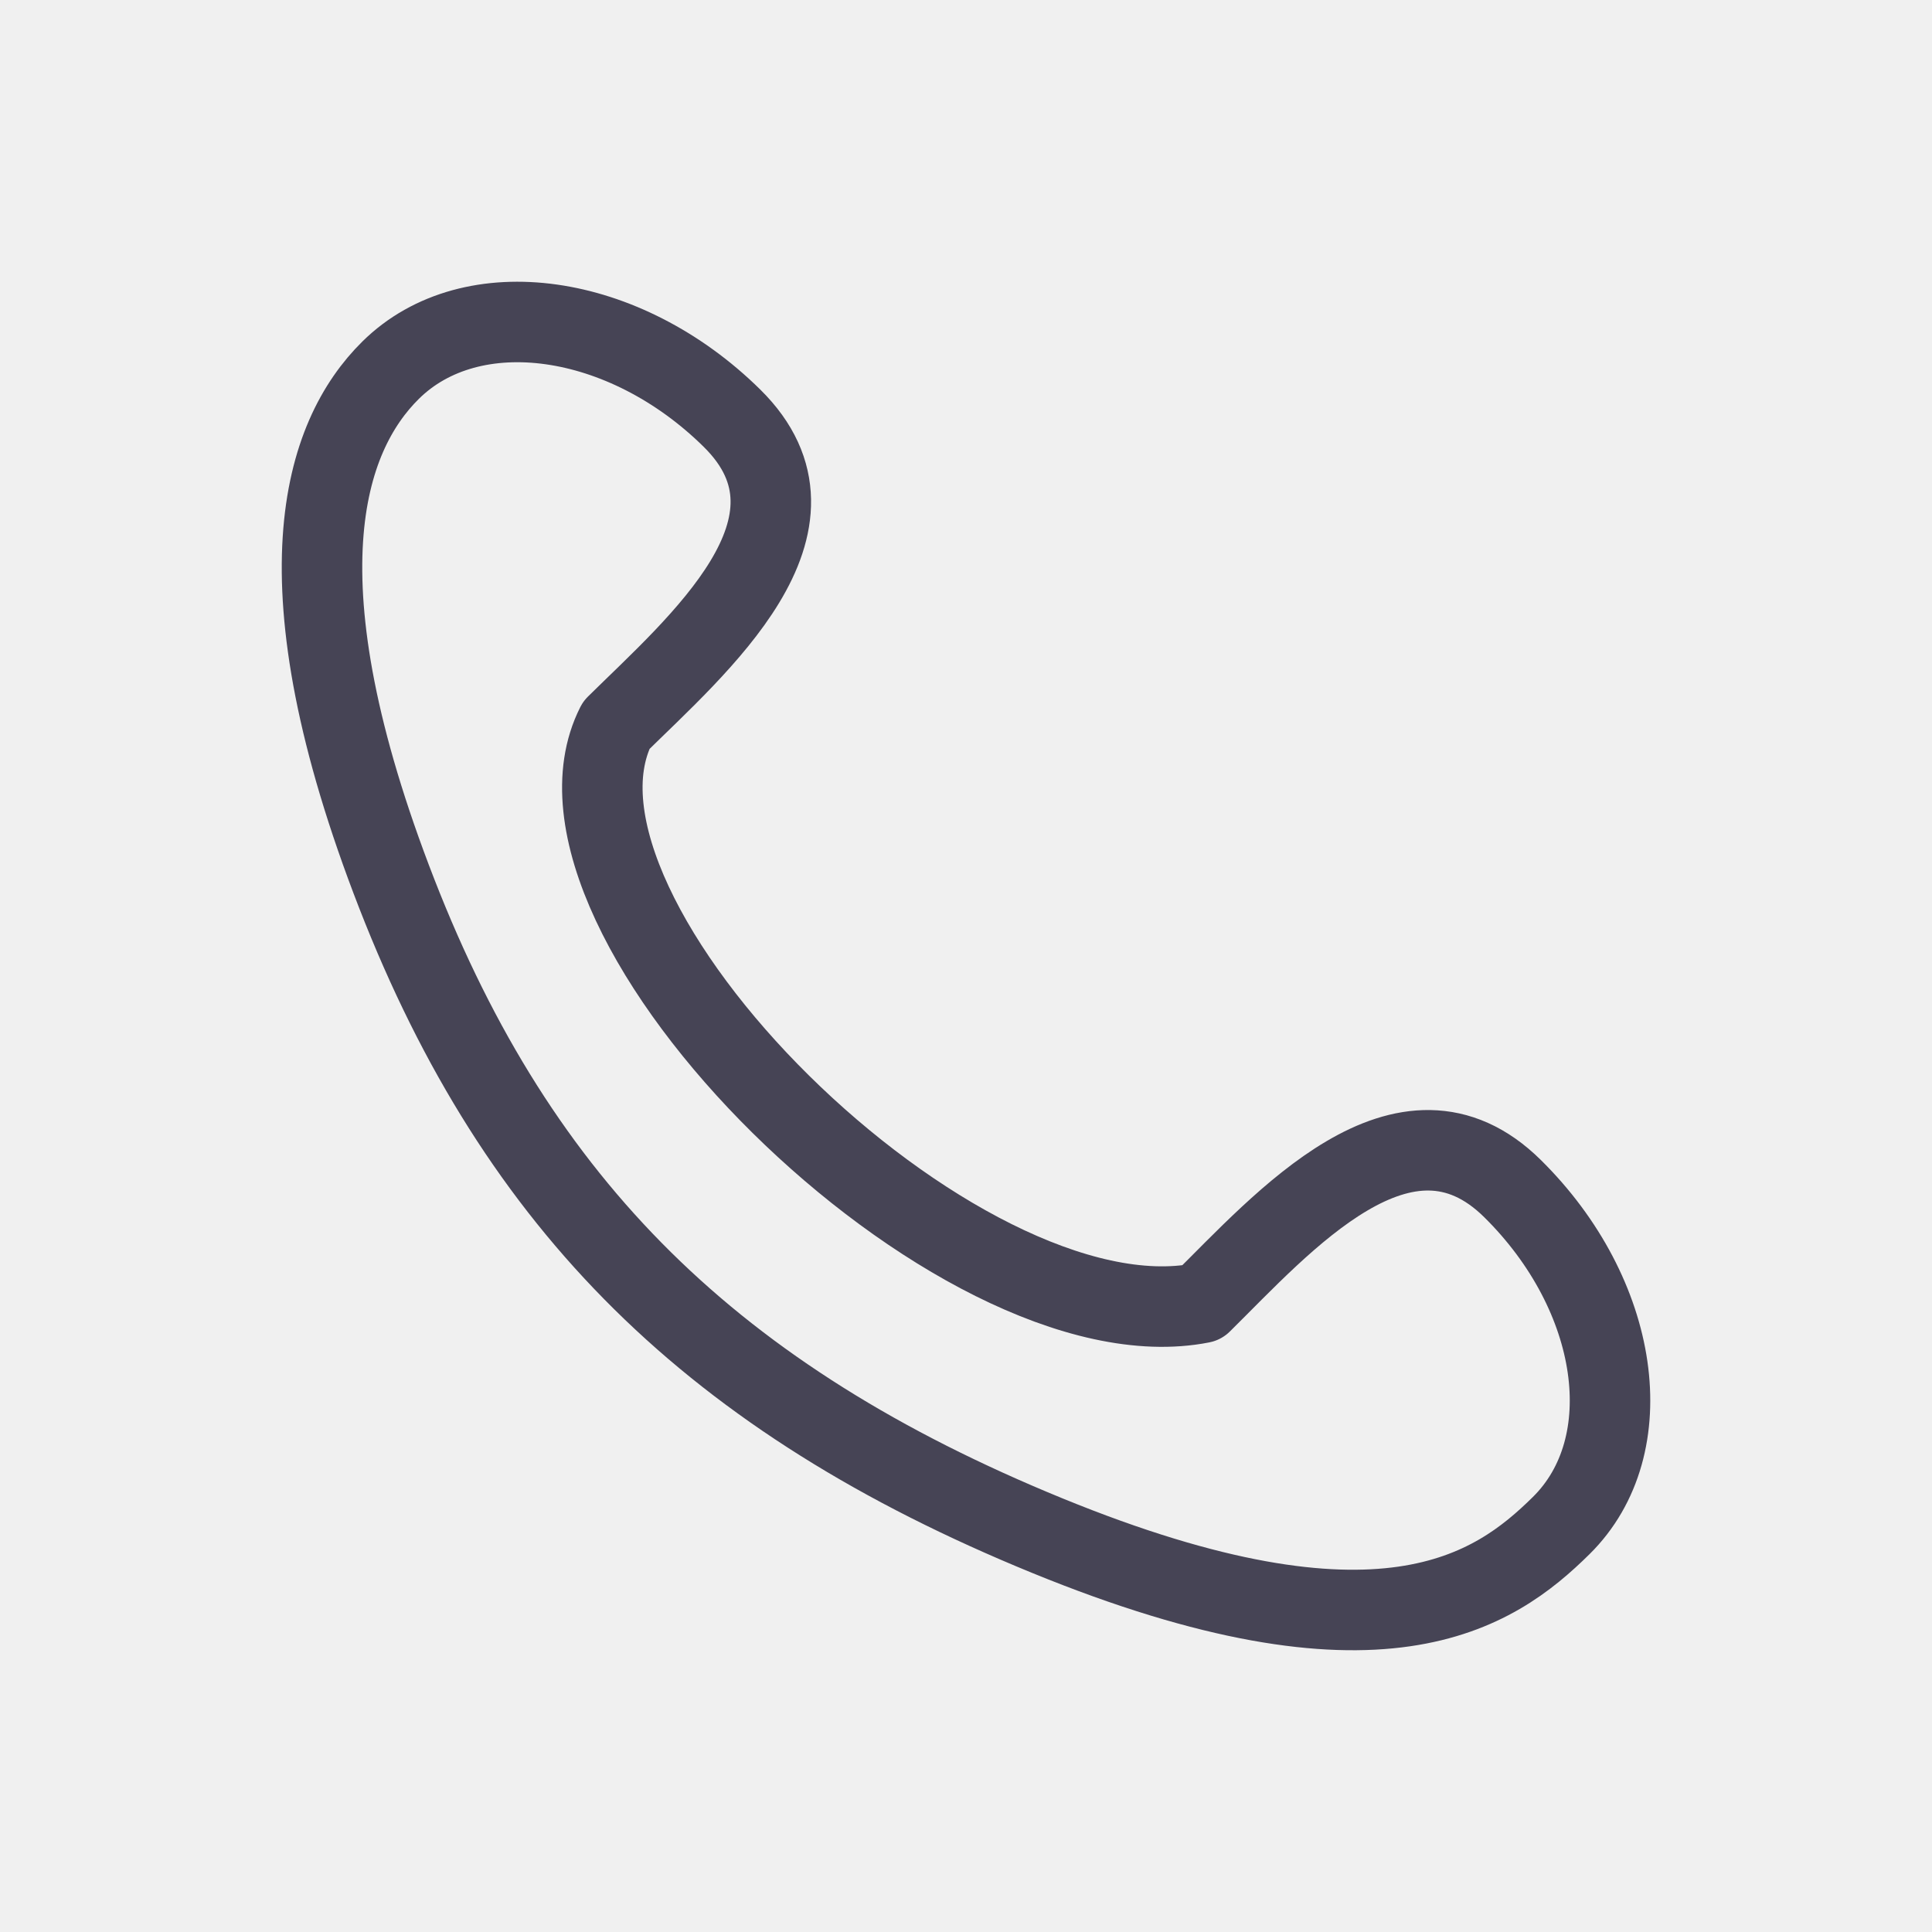
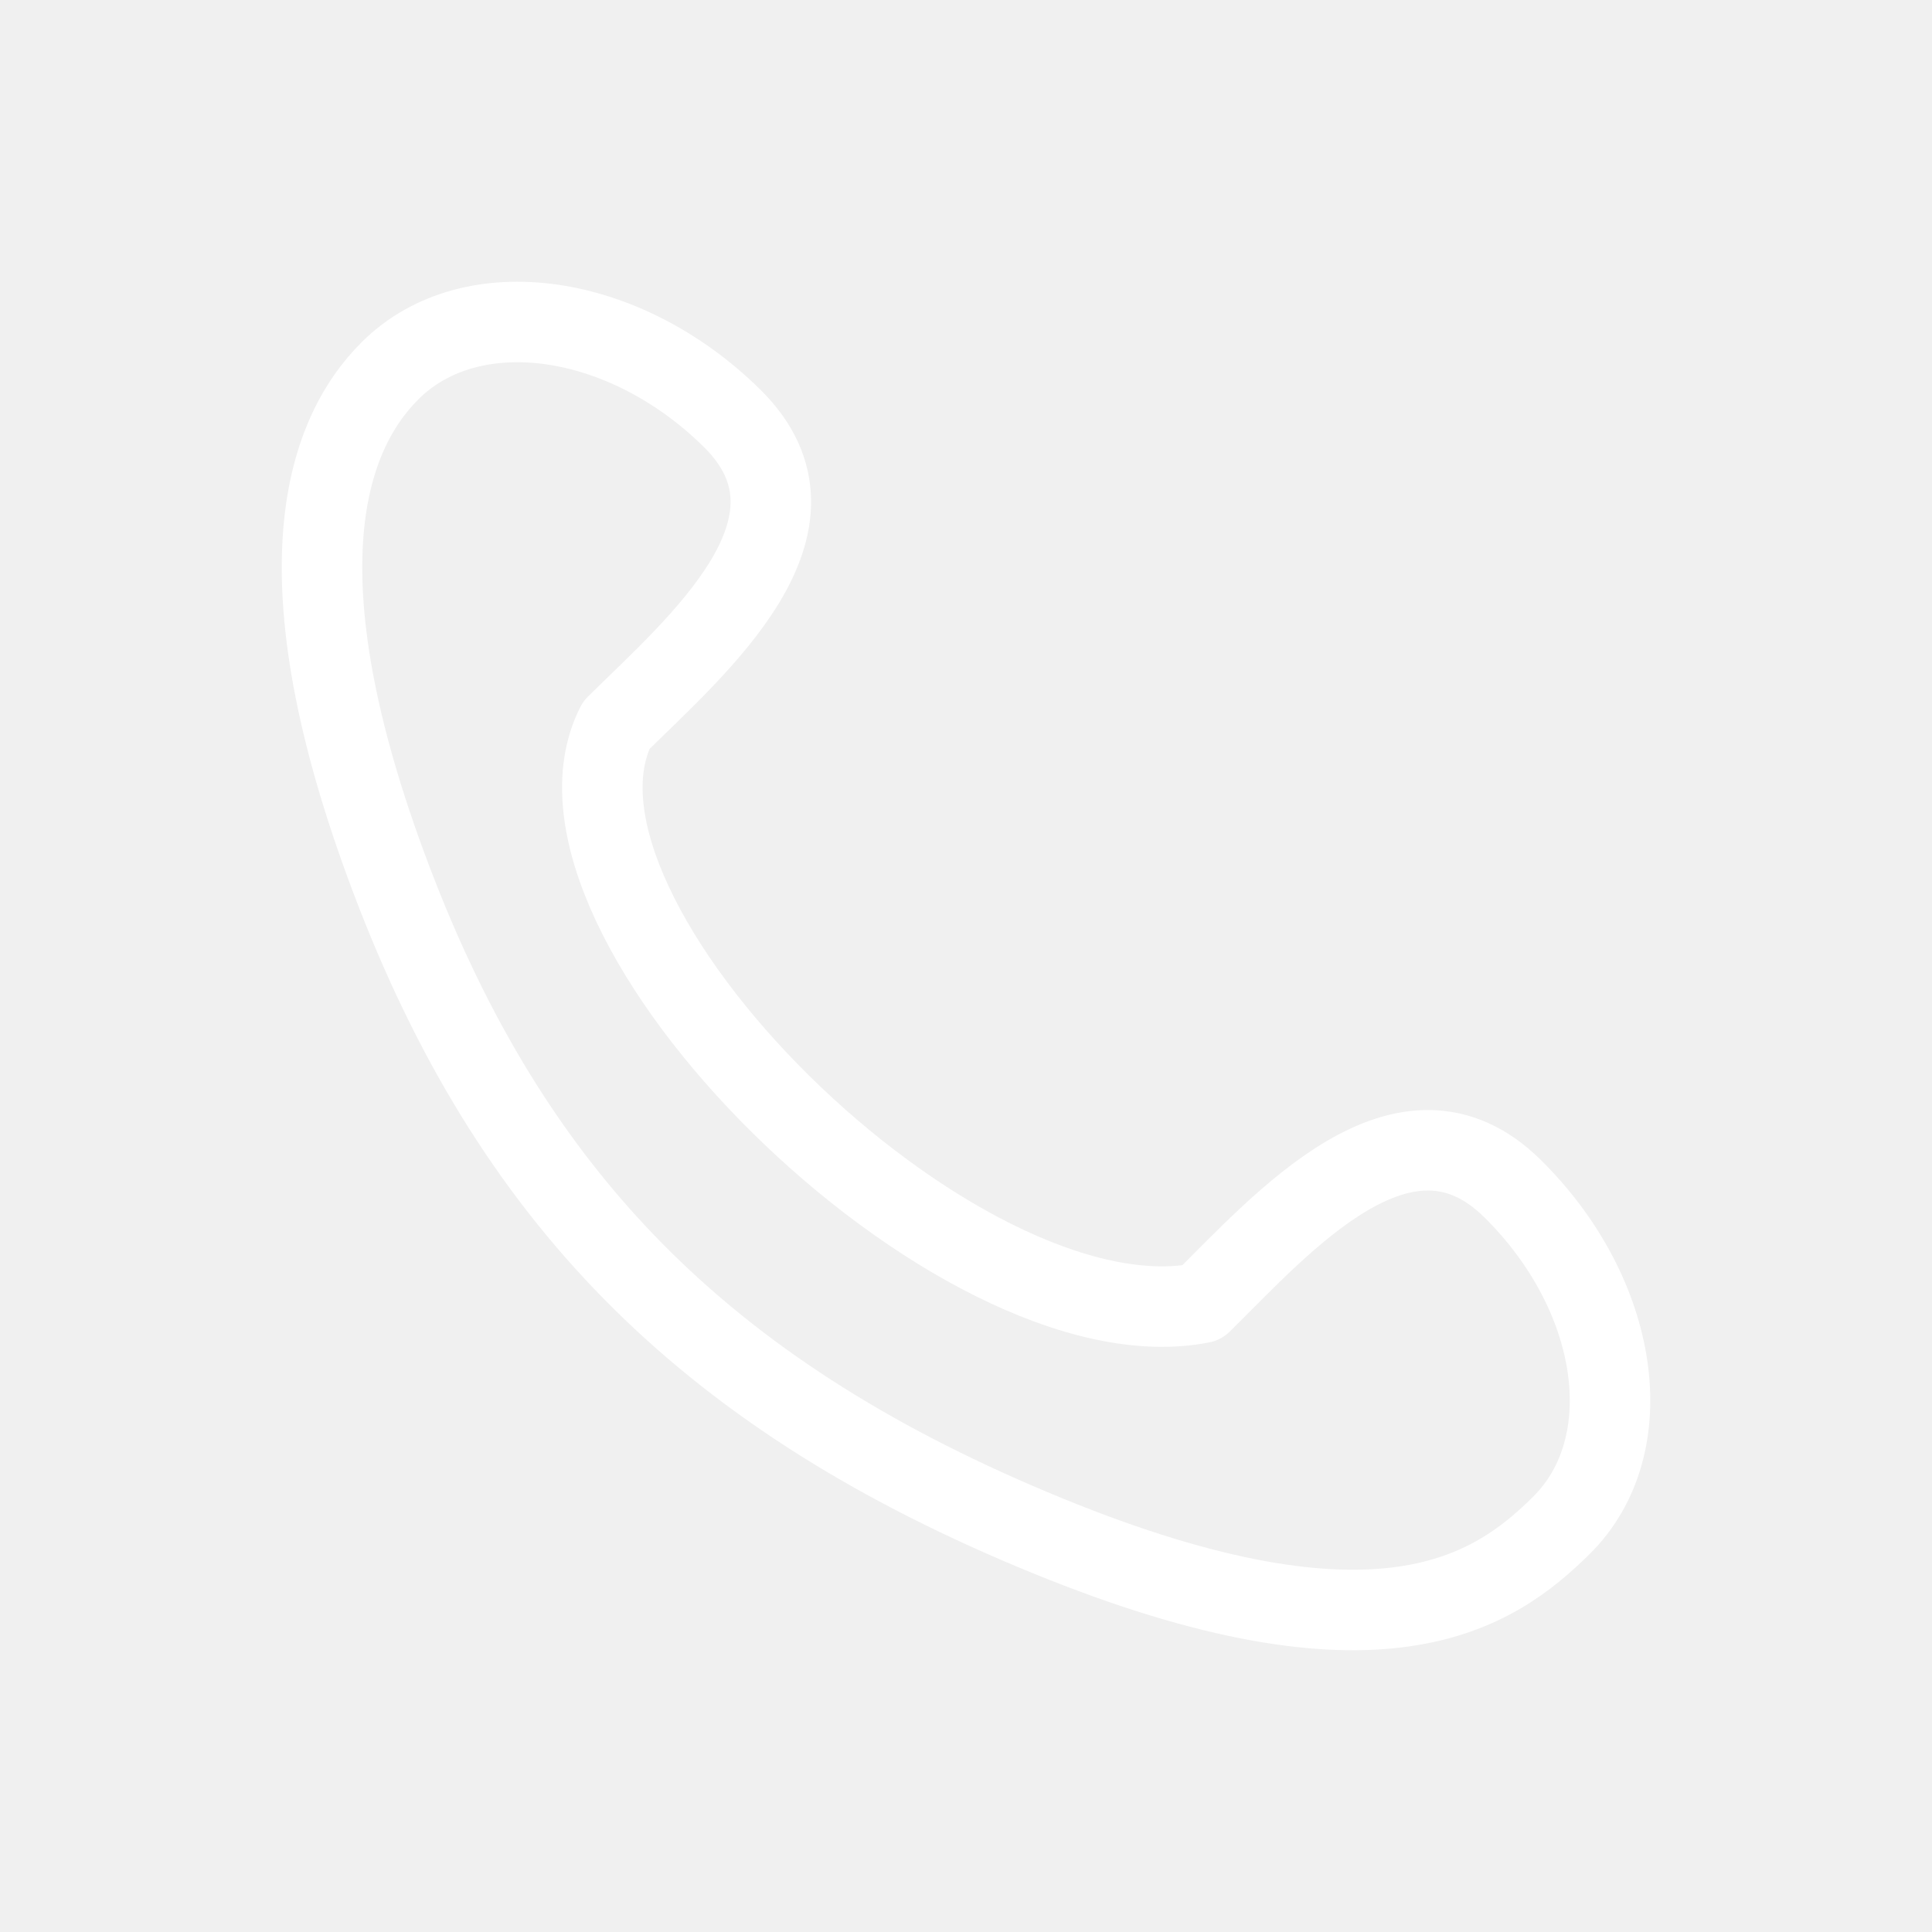
<svg xmlns="http://www.w3.org/2000/svg" width="800px" height="800px" viewBox="0 0 24 24" fill="none">
-   <path d="M18.788 14.764C17.45 13.443 15.93 15.194 14.926 16.185C11.896 16.783 6.444 11.401 7.655 9.009C8.659 8.018 10.433 6.517 9.094 5.196C7.756 3.875 5.857 3.607 4.853 4.598C4.02 5.42 3.415 7.214 4.929 11.102C6.444 14.989 8.867 17.381 13.007 19.075C17.147 20.769 18.561 19.773 19.394 18.951C20.398 17.96 20.127 16.085 18.788 14.764Z" stroke="#464455" stroke-linecap="round" stroke-linejoin="round" />
+   <path d="M18.788 14.764C17.45 13.443 15.93 15.194 14.926 16.185C11.896 16.783 6.444 11.401 7.655 9.009C8.659 8.018 10.433 6.517 9.094 5.196C7.756 3.875 5.857 3.607 4.853 4.598C4.02 5.42 3.415 7.214 4.929 11.102C6.444 14.989 8.867 17.381 13.007 19.075C17.147 20.769 18.561 19.773 19.394 18.951C20.398 17.96 20.127 16.085 18.788 14.764Z" stroke="#fff" stroke-linecap="round" stroke-linejoin="round" />
</svg>
